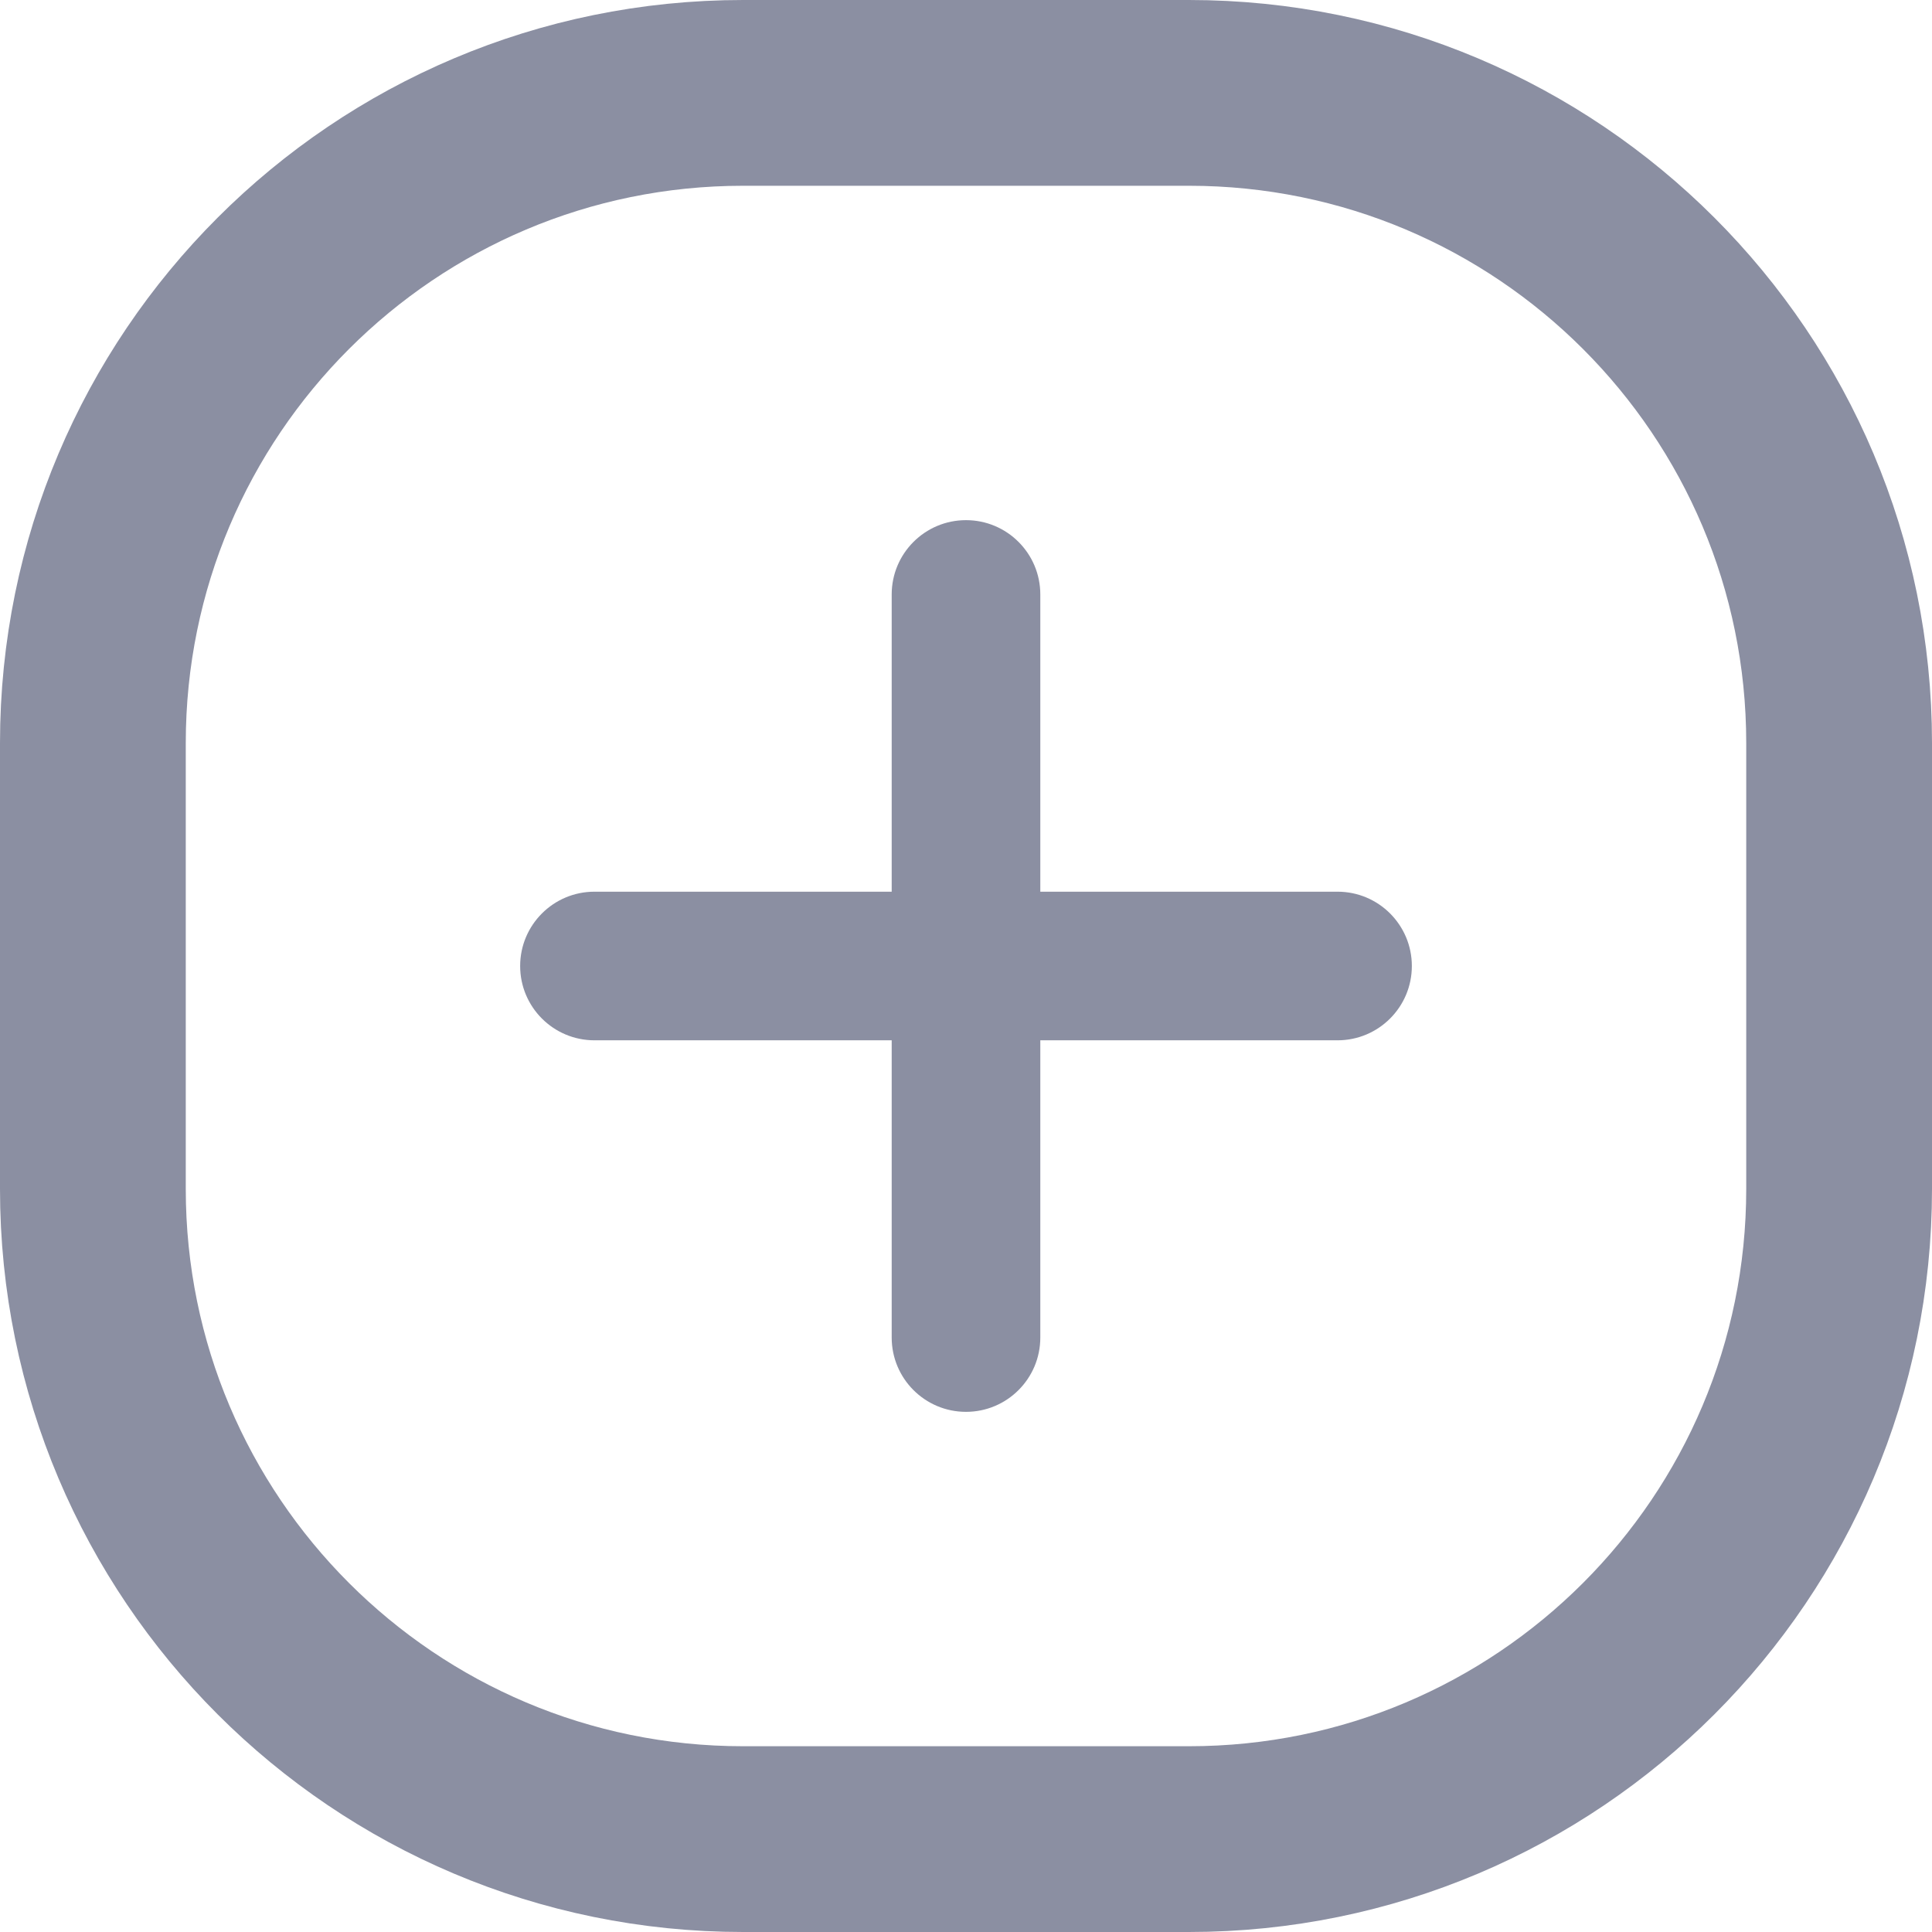
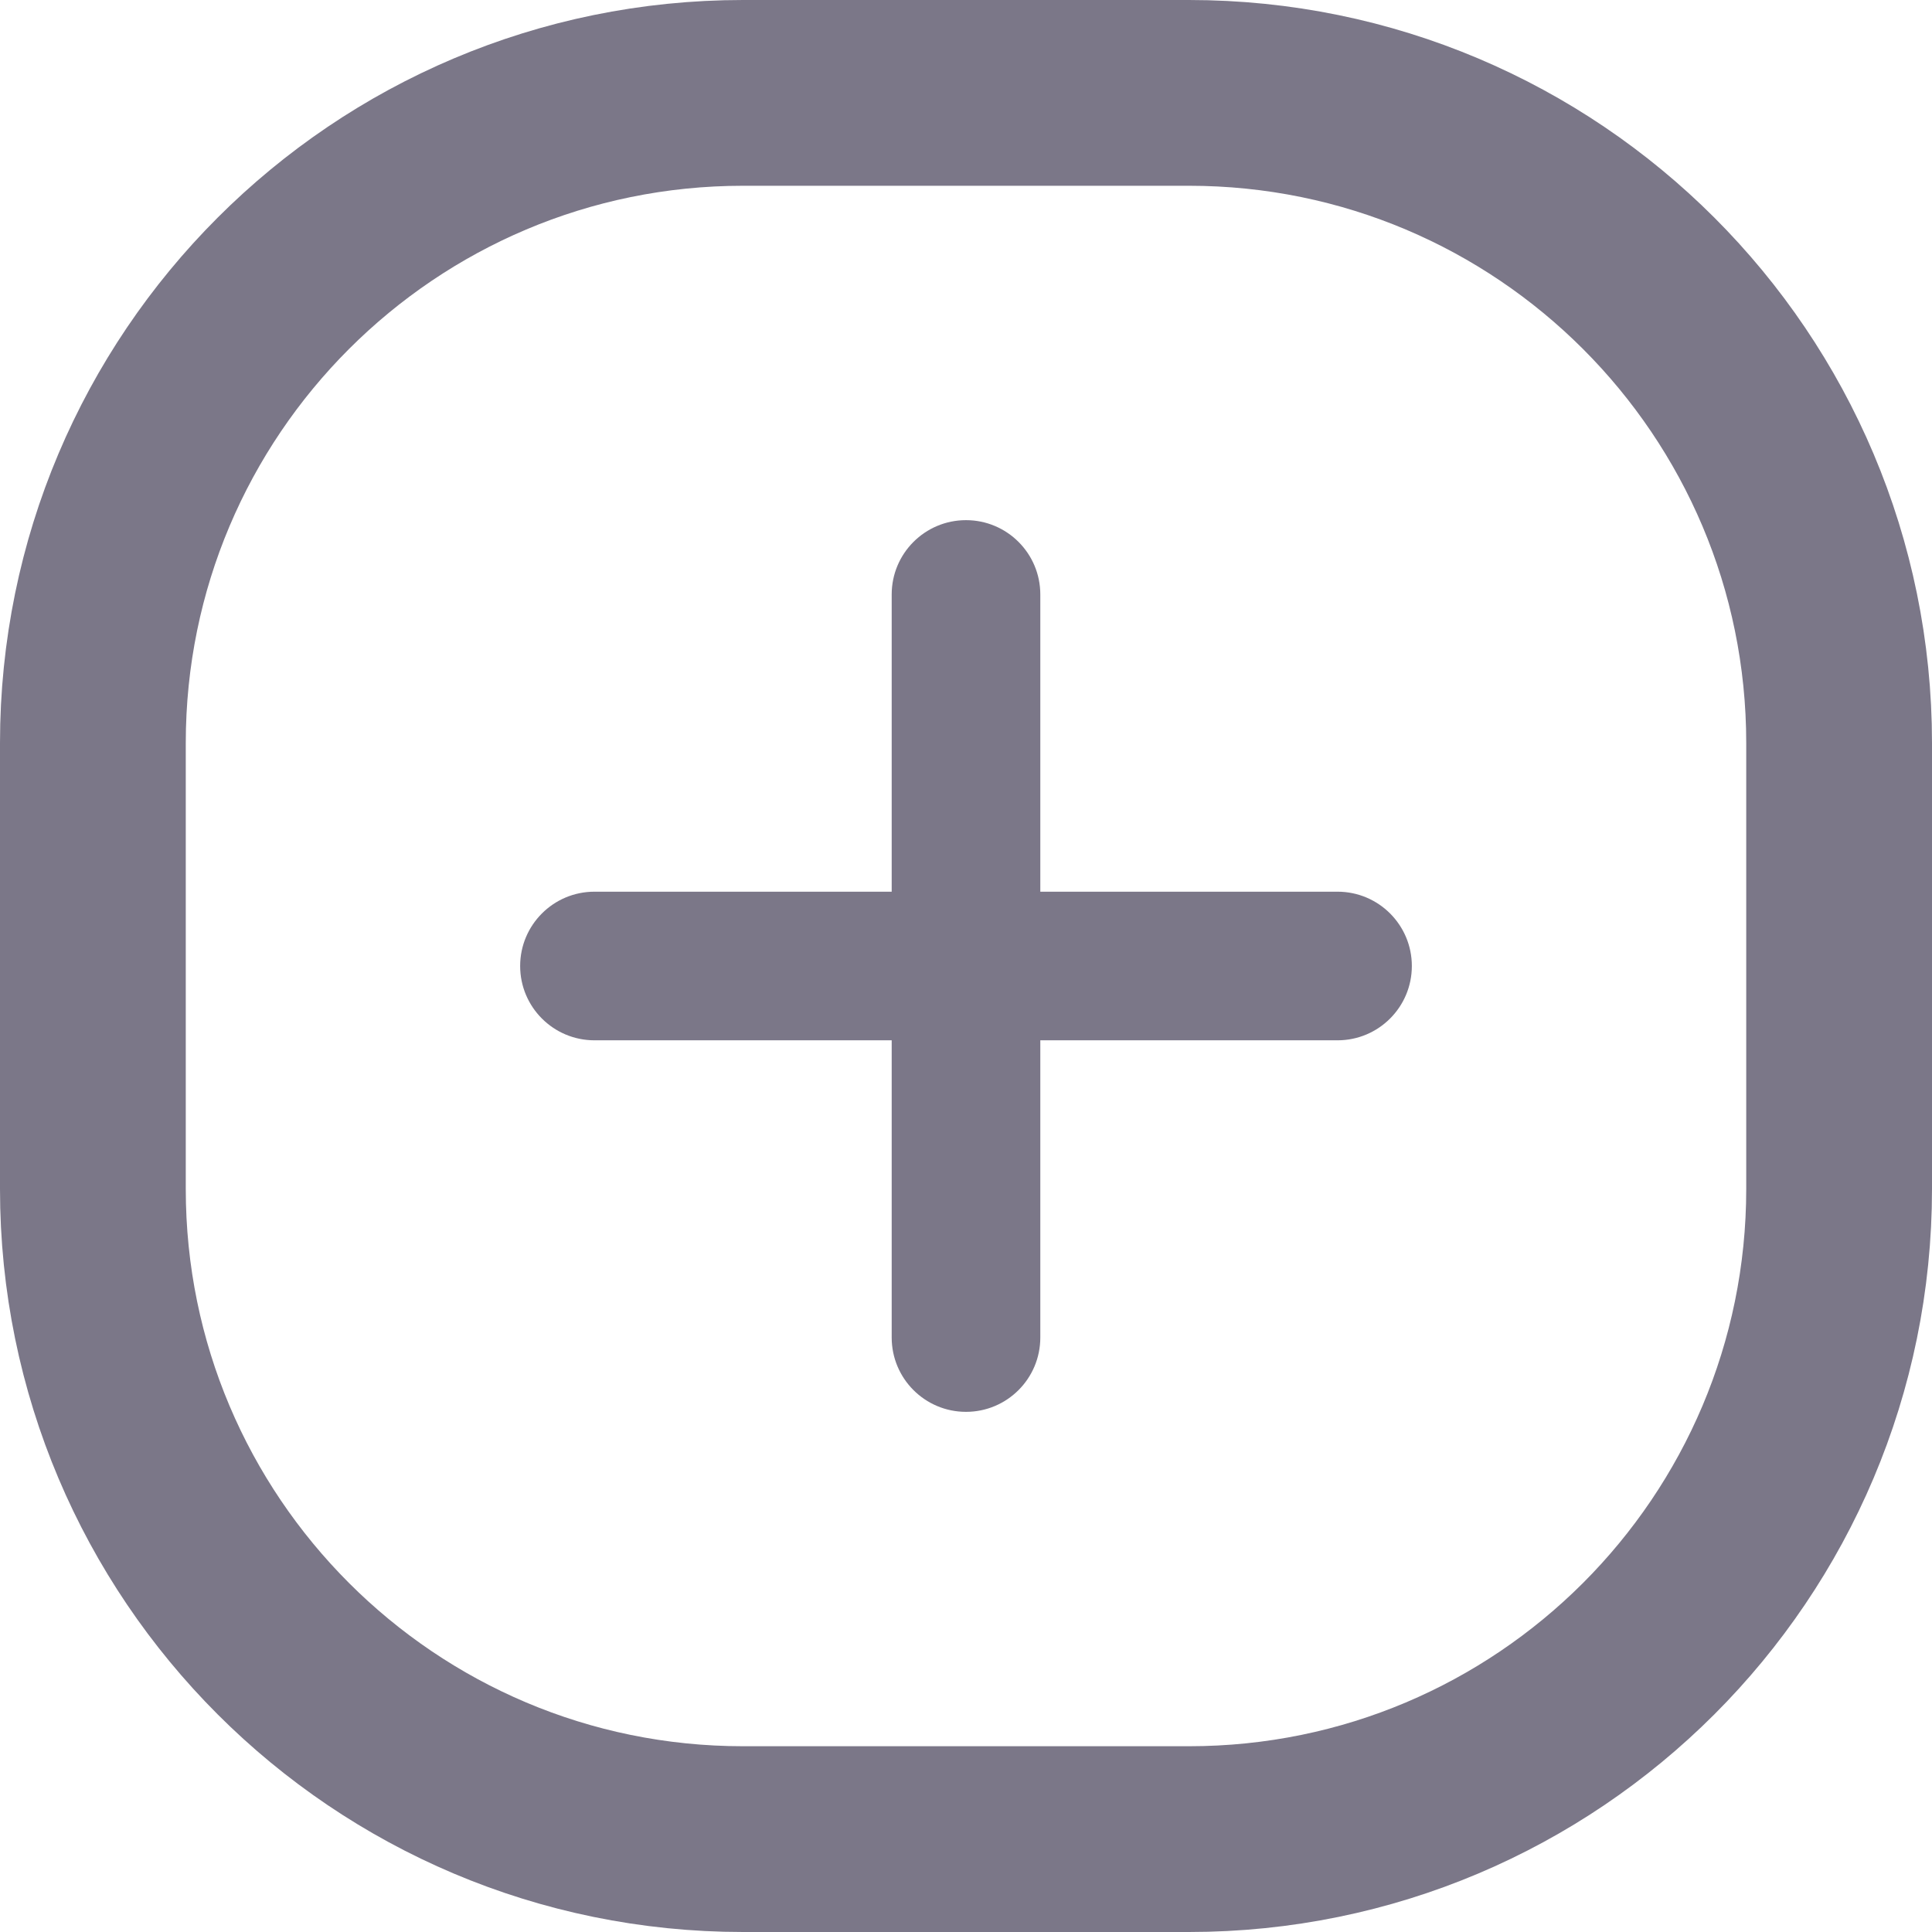
<svg xmlns="http://www.w3.org/2000/svg" width="26" height="26" viewBox="0 0 26 26" fill="none">
-   <rect x="1.25" y="1.25" width="23.5" height="23.5" rx="8.75" stroke="#8B8FA2" stroke-width="2.5" />
-   <rect x="7" y="12" width="12" height="2" rx="1" fill="#8B8FA2" />
-   <rect x="14" y="7" width="12" height="2" rx="1" transform="rotate(90 14 7)" fill="#8B8FA2" />
+   <rect x="1.25" y="1.25" width="23.5" height="23.5" rx="8.75" stroke="#7B7788" stroke-width="2.5" />
+   <rect x="7" y="12" width="12" height="2" rx="1" fill="#7B7788" />
+   <rect x="14" y="7" width="12" height="2" rx="1" transform="rotate(90 14 7)" fill="#7B7788" />
</svg>
